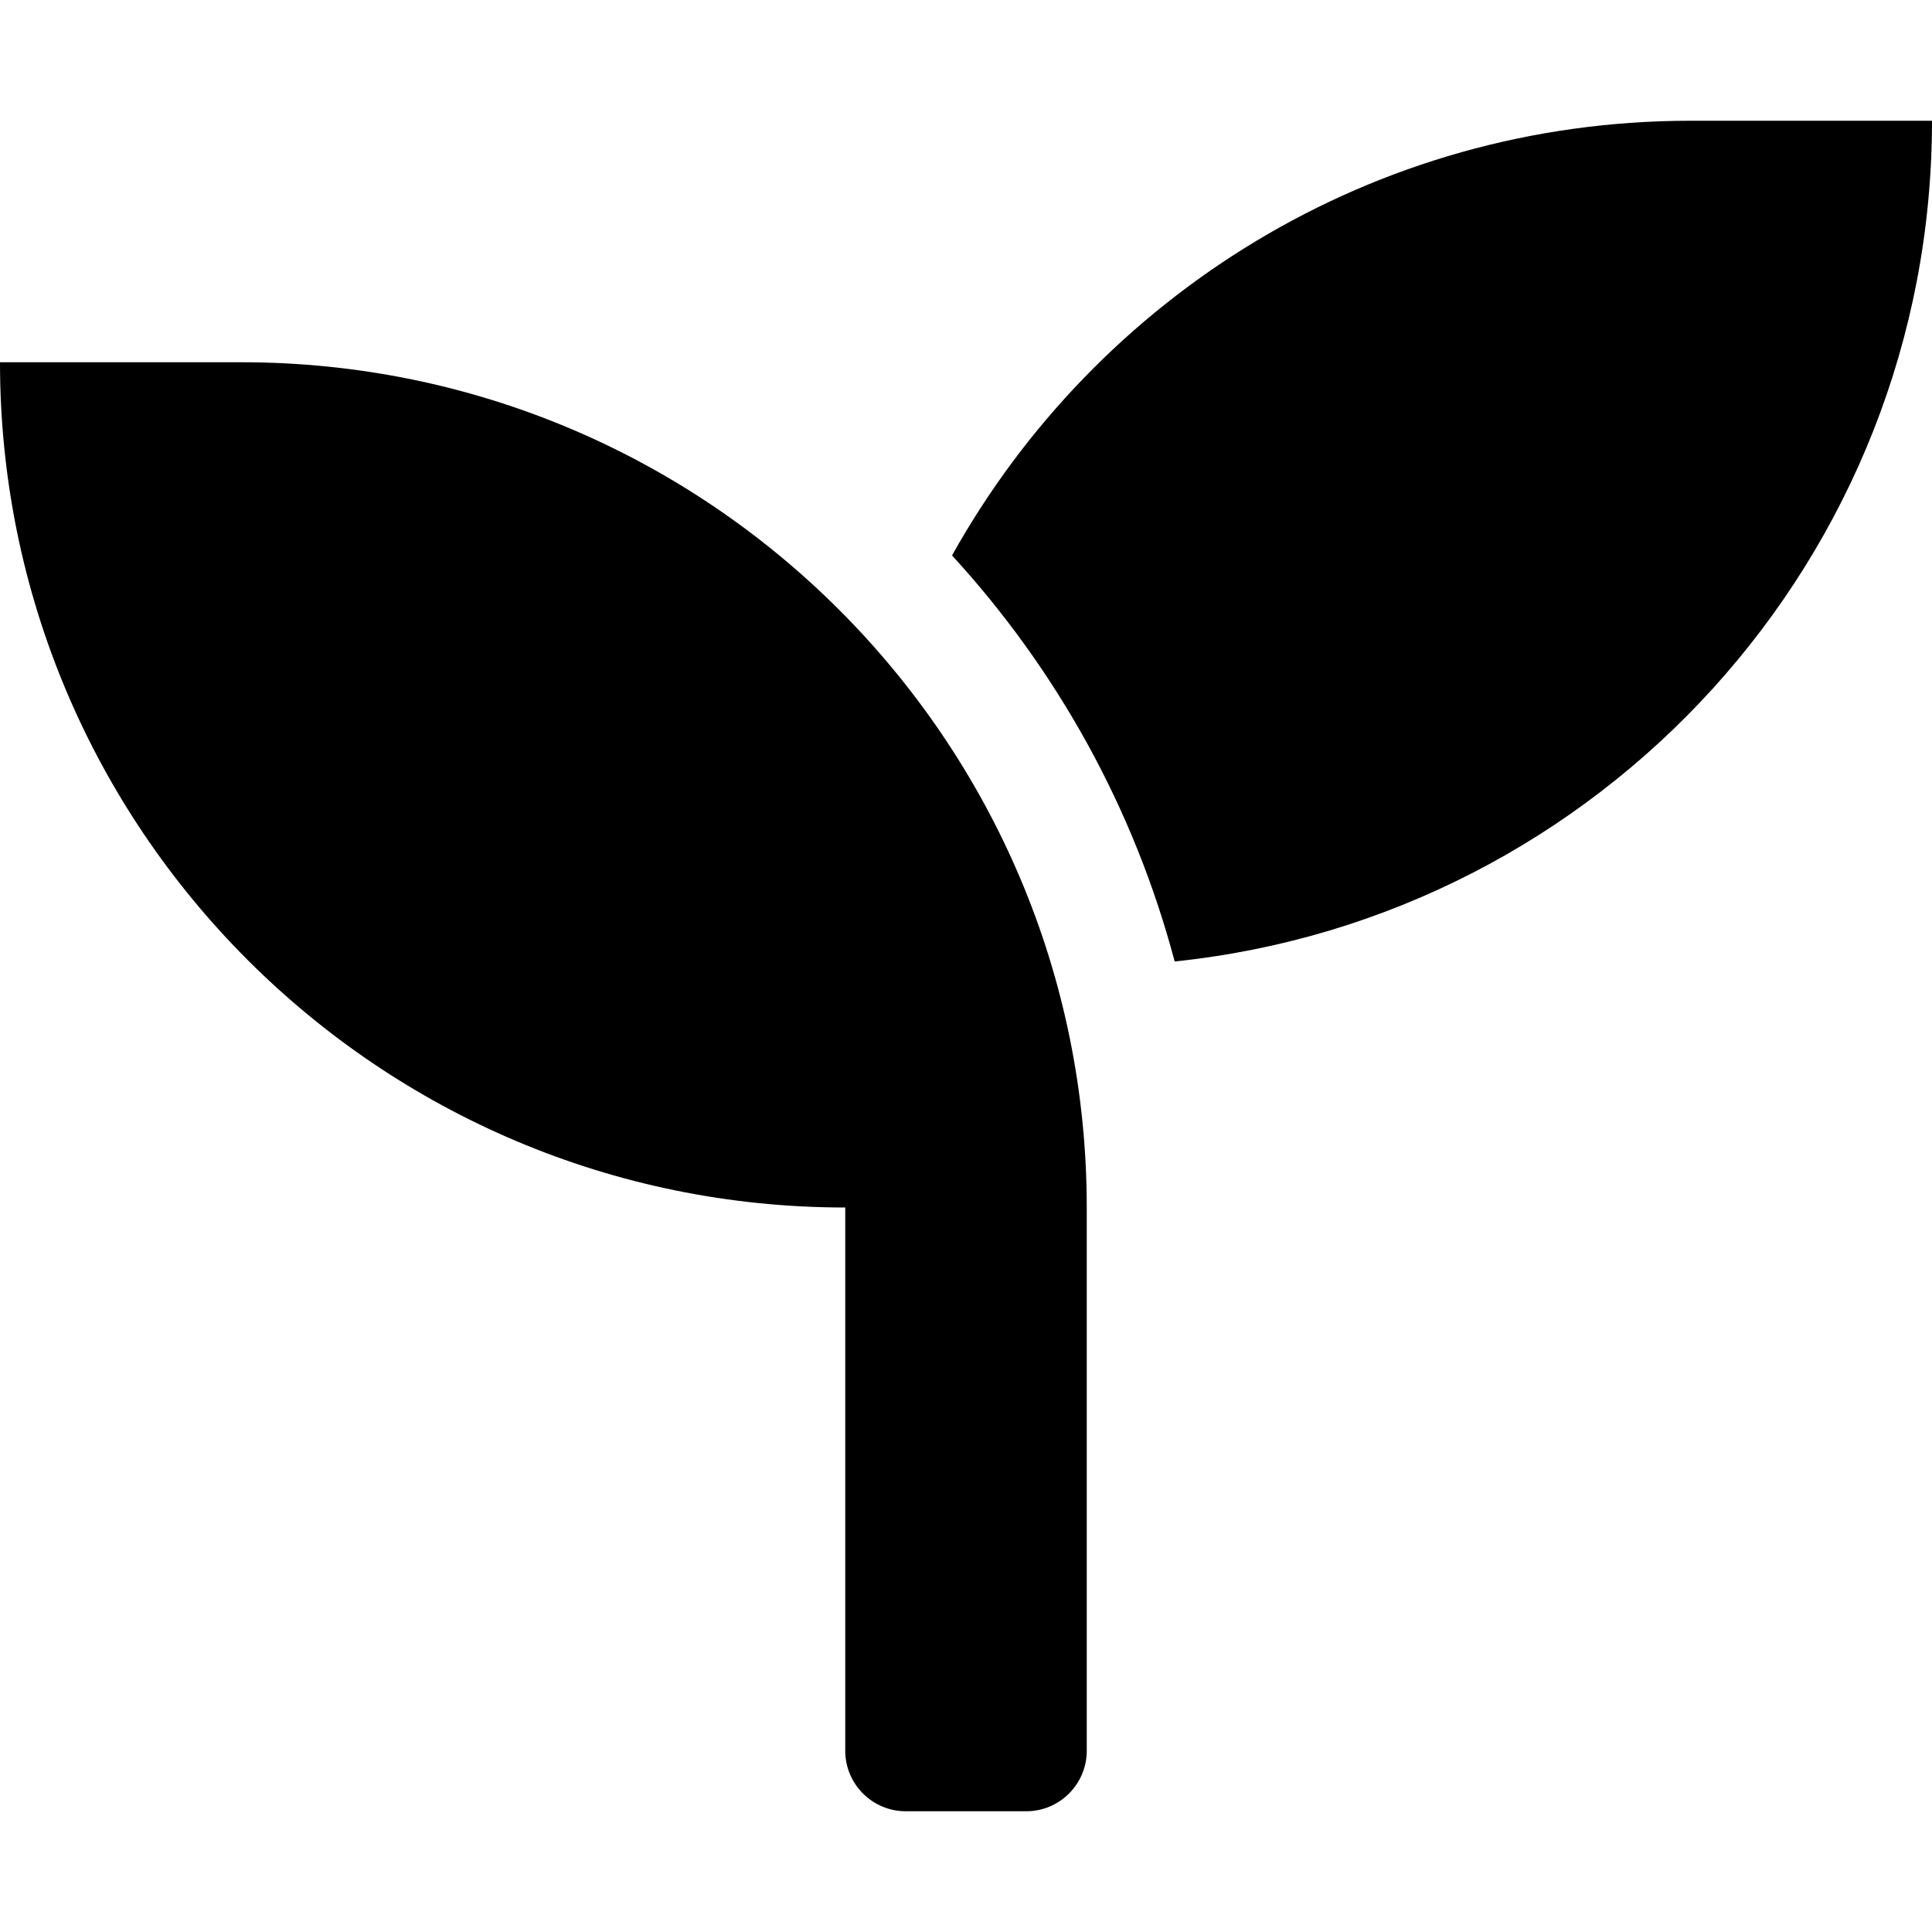
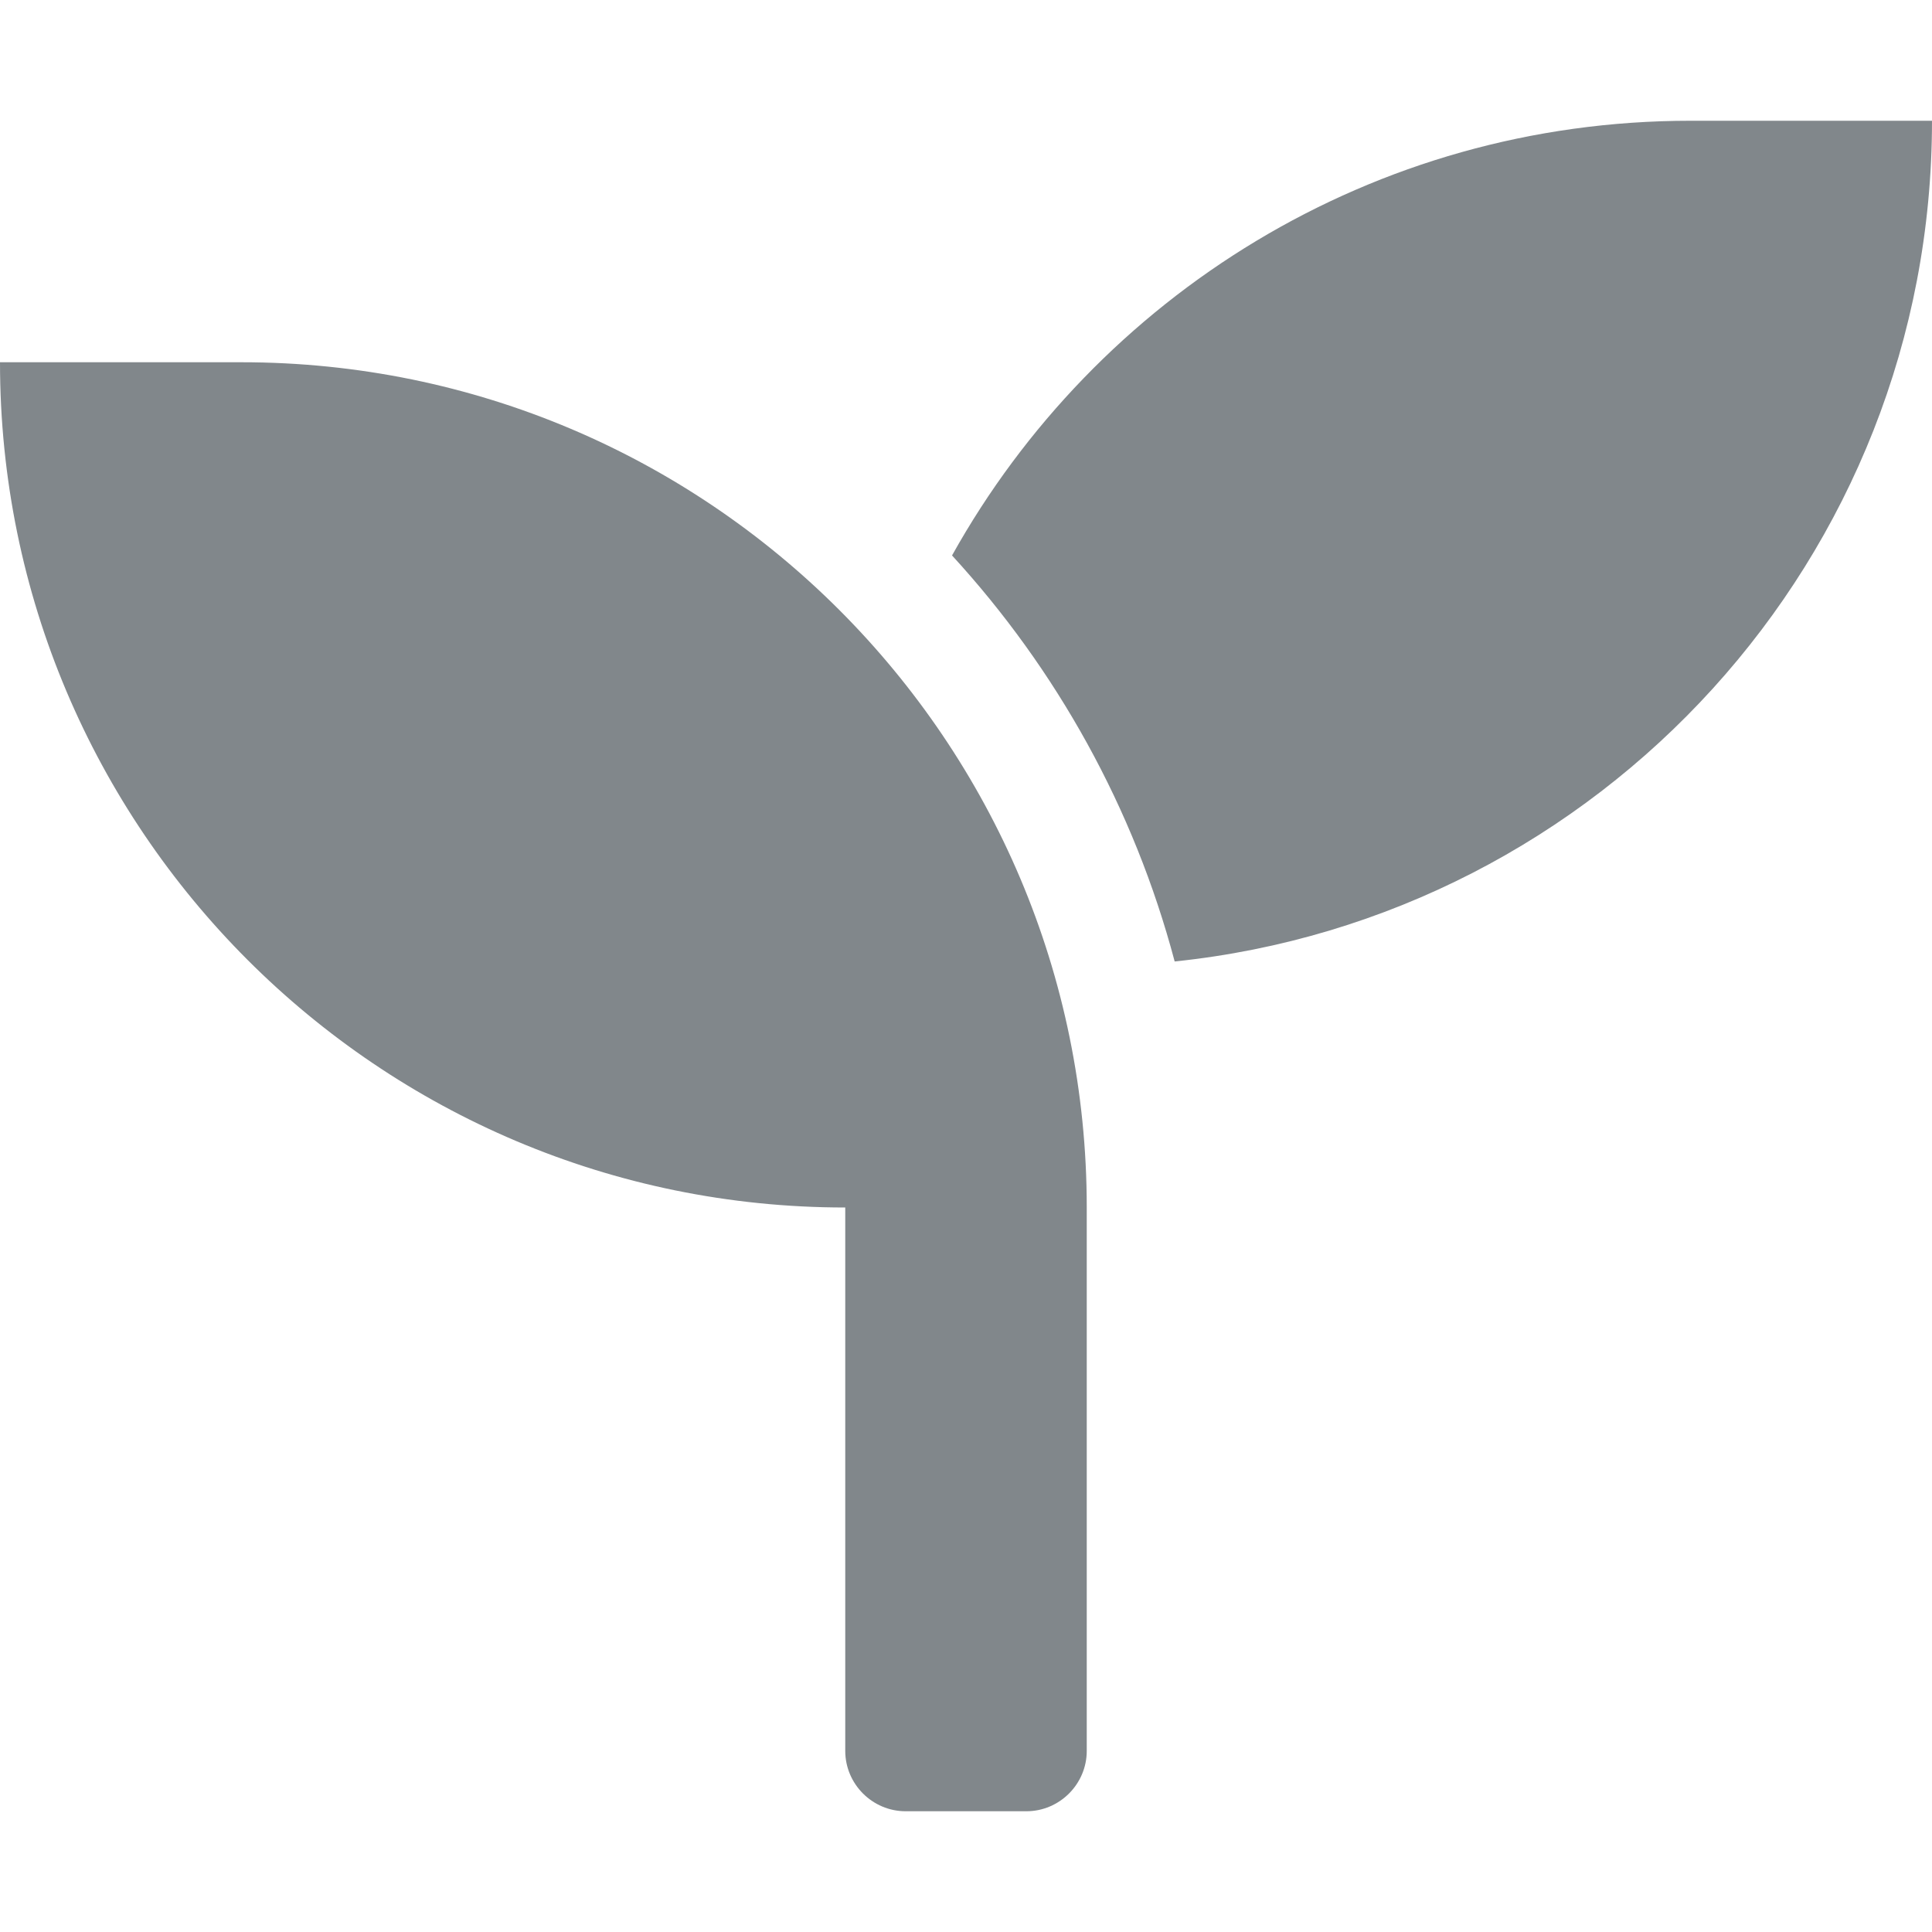
- <svg xmlns="http://www.w3.org/2000/svg" aria-hidden="true" focusable="false" data-prefix="fas" data-icon="seedling" class="svg-inline--fa fa-seedling fa-w-16" role="img" viewBox="0 0 512 512">
-   <path fill="currentColor" d="M64 96H0c0 123.7 100.3 224 224 224v144c0 8.8 7.2 16 16 16h32c8.8 0 16-7.2 16-16V320C288 196.3 187.7 96 64 96zm384-64c-84.2 0-157.4 46.5-195.7 115.2 27.7 30.2 48.2 66.9 59 107.6C424 243.1 512 147.9 512 32h-64z" />
+ <svg xmlns="http://www.w3.org/2000/svg" aria-hidden="true" focusable="false" data-prefix="fas" data-icon="seedling" role="img" viewBox="0 0 512 512">
+   <path fill="#81878B" d="M64 96H0c0 123.7 100.3 224 224 224v144c0 8.8 7.2 16 16 16h32c8.8 0 16-7.2 16-16V320C288 196.3 187.7 96 64 96zm384-64c-84.2 0-157.4 46.5-195.7 115.2 27.7 30.2 48.2 66.9 59 107.6C424 243.1 512 147.9 512 32h-64z" />
</svg>
